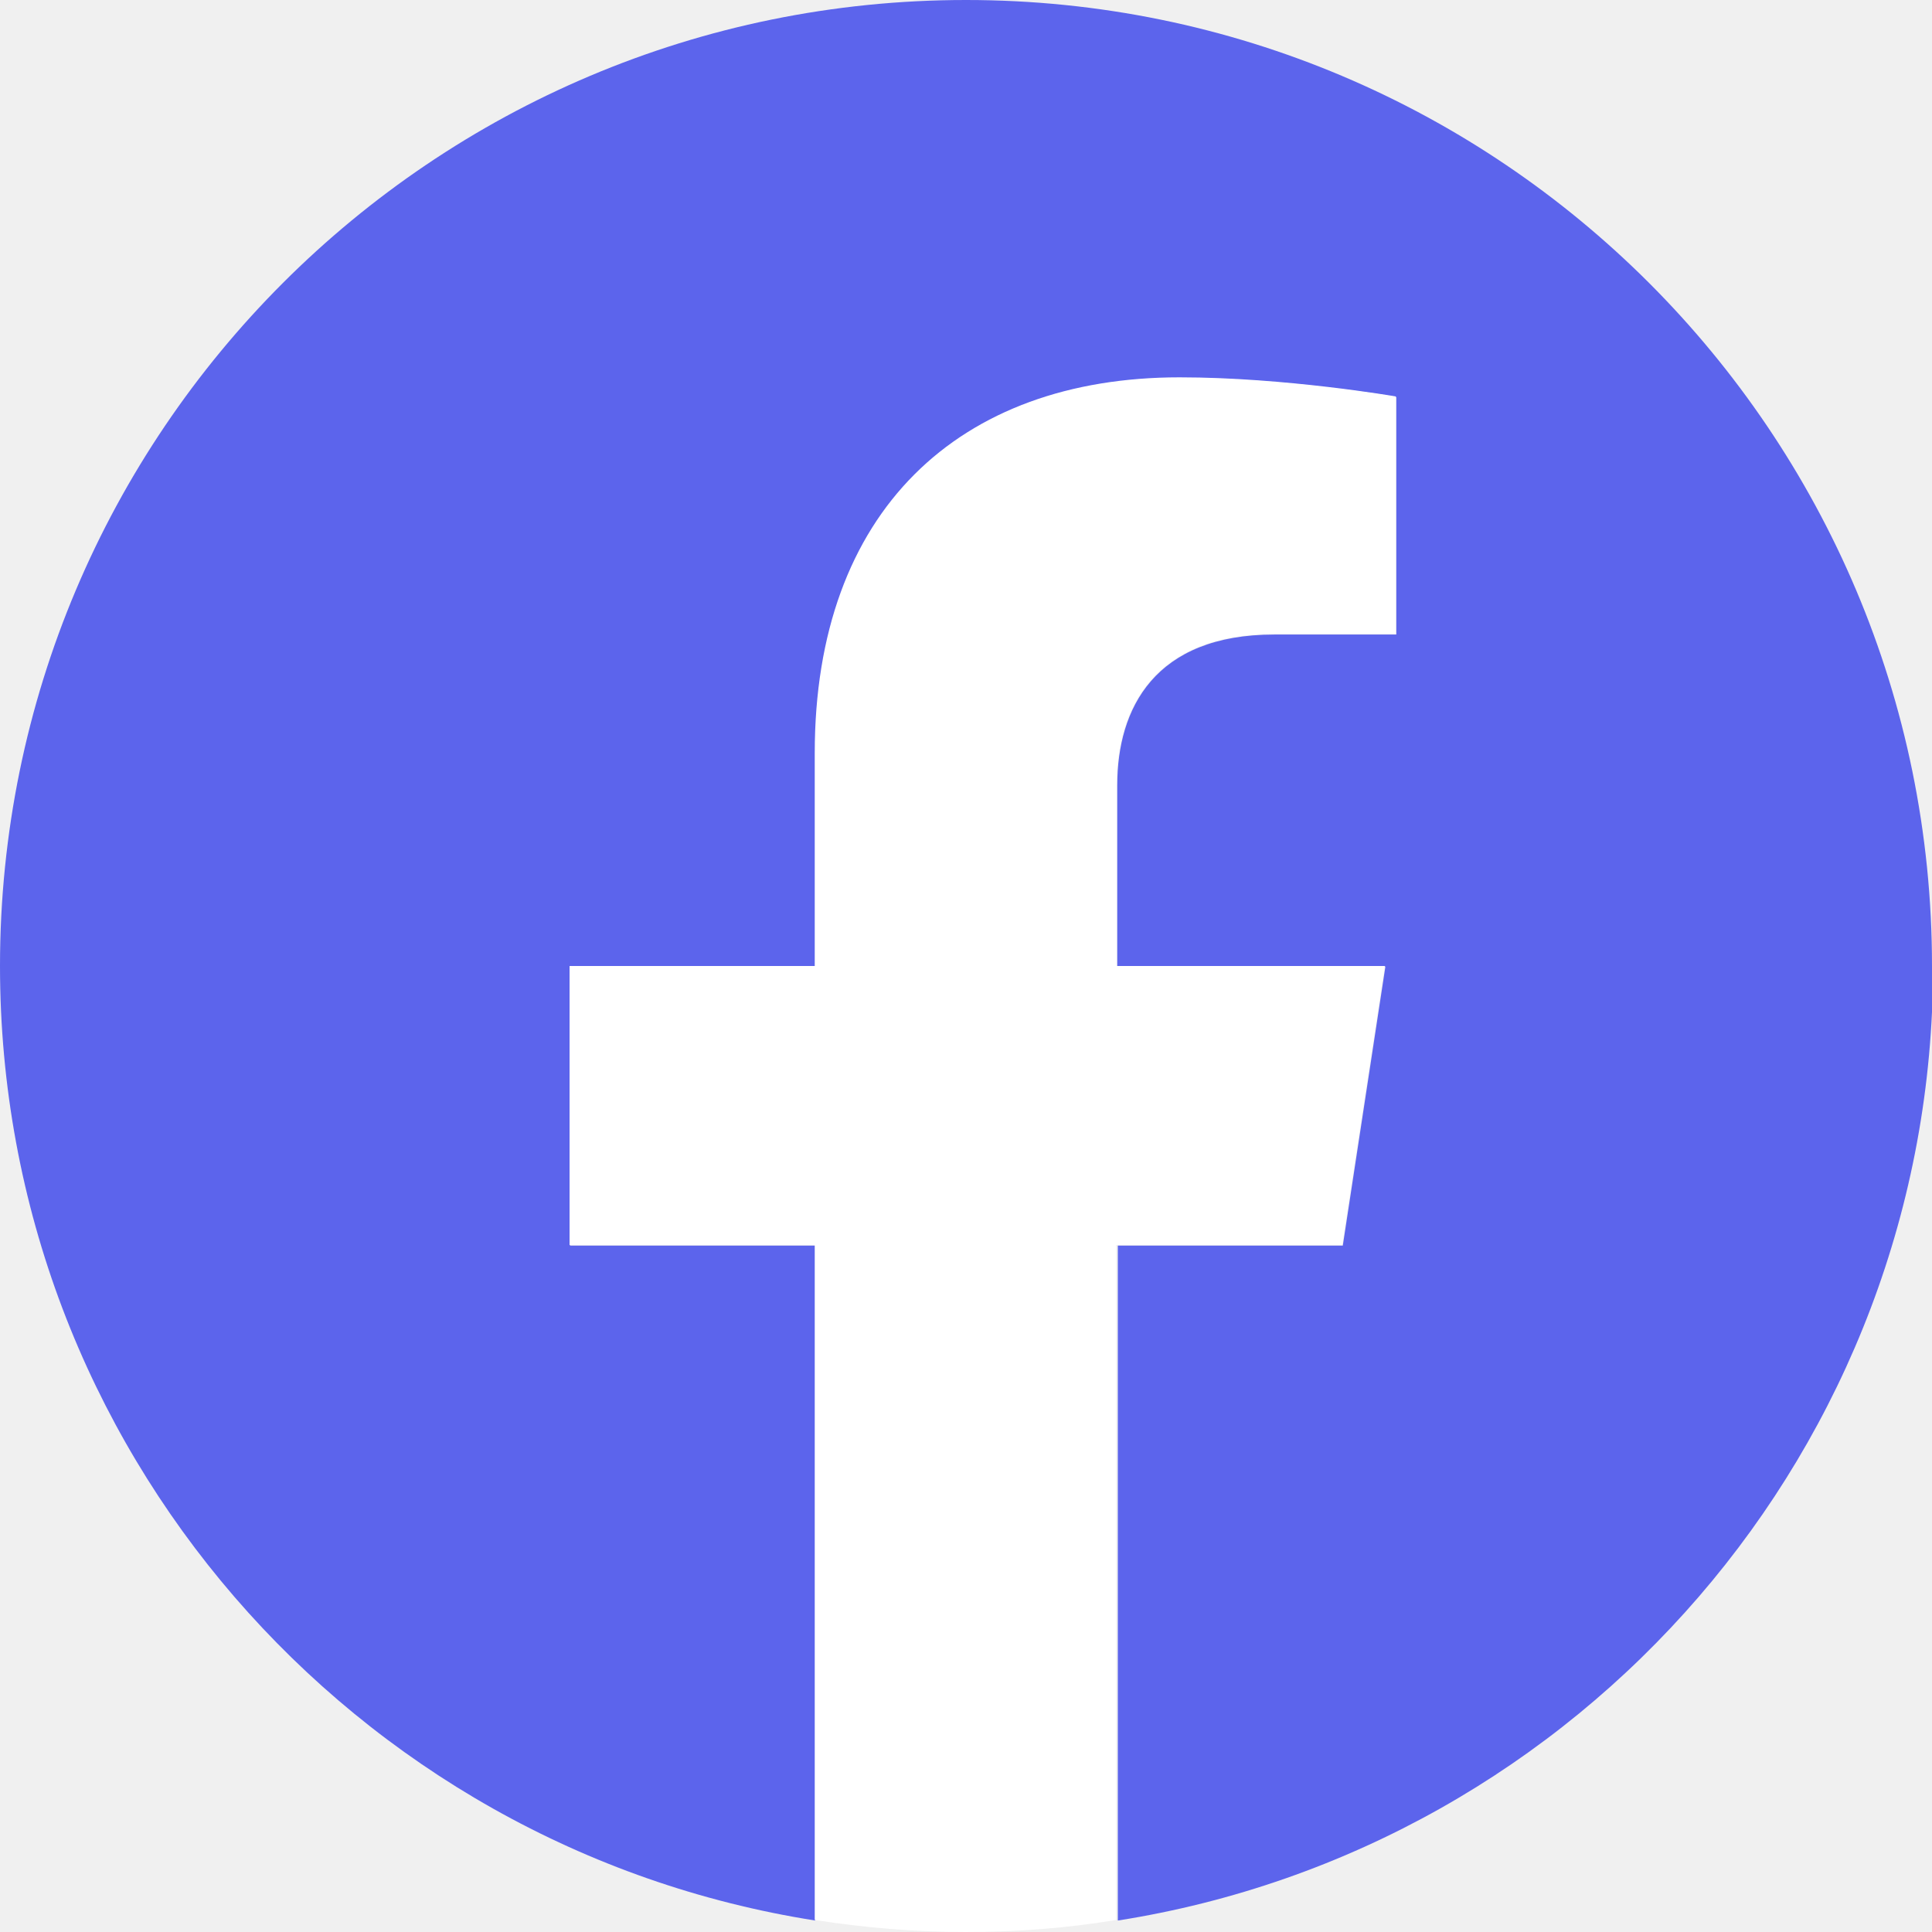
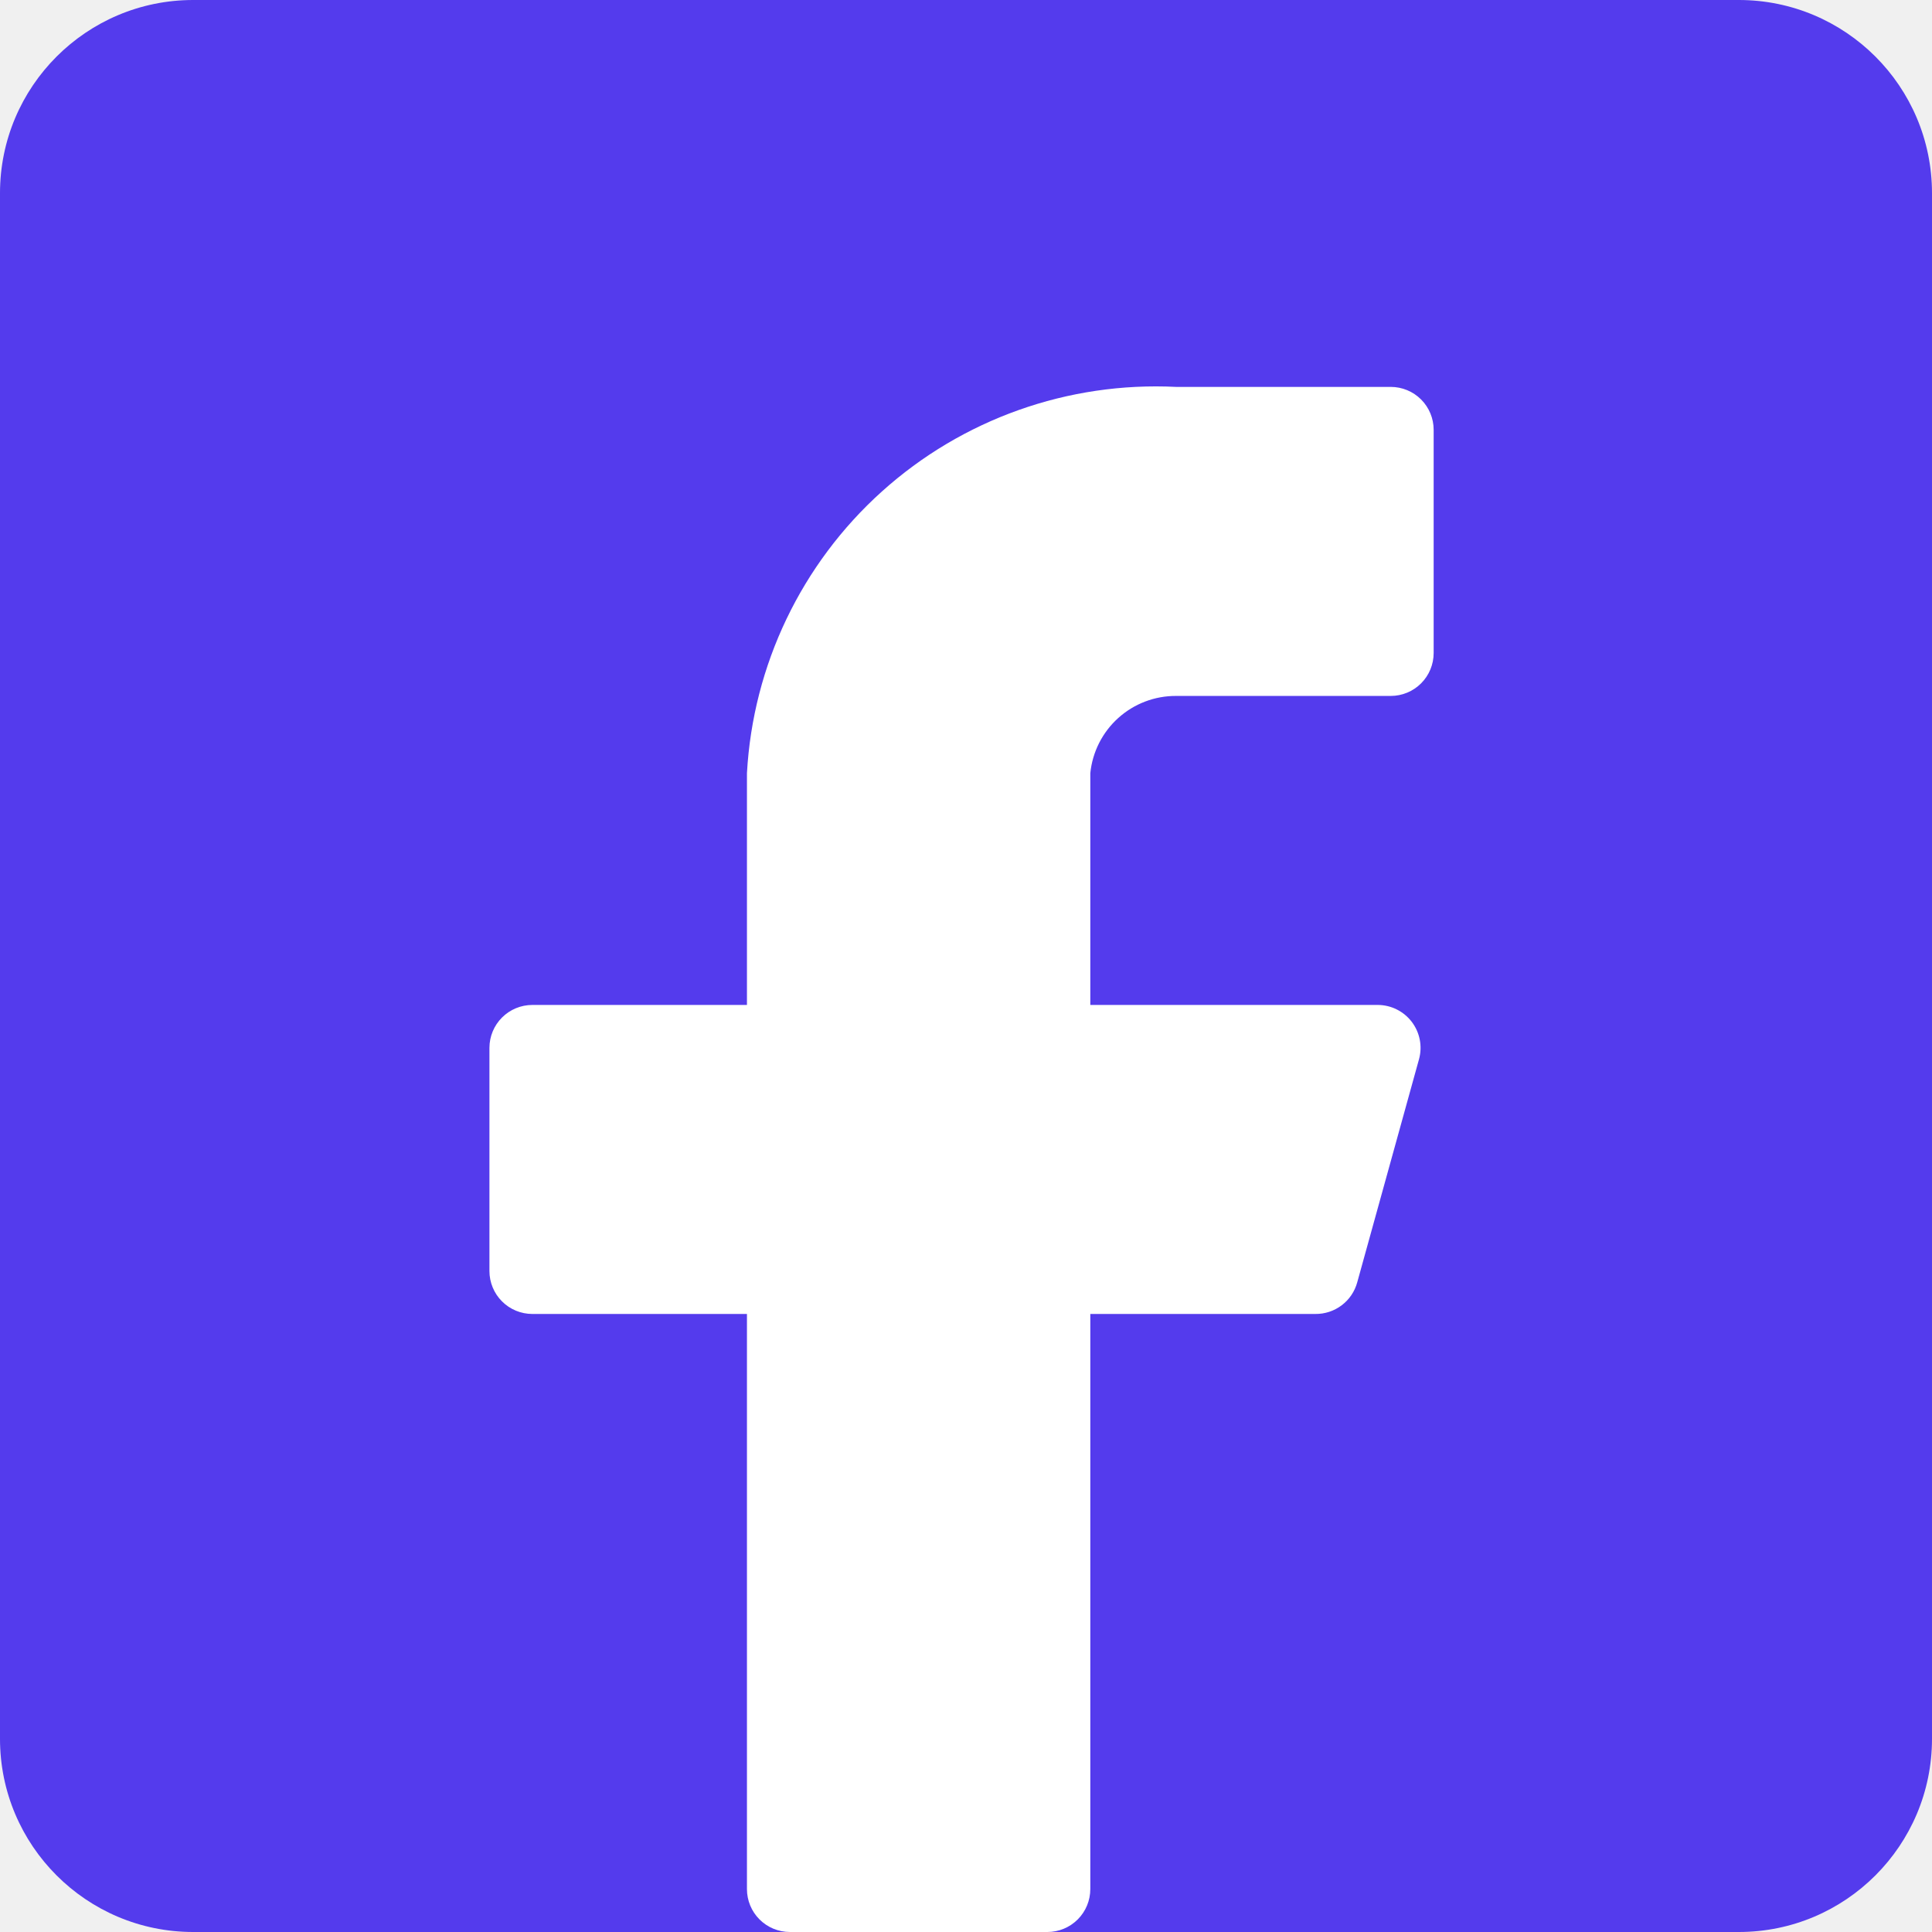
- <svg xmlns="http://www.w3.org/2000/svg" width="62" height="62" viewBox="0 0 62 62" fill="none">
-   <g clip-path="url(#clip0_20_332)">
-     <path d="M62 31C62 13.879 48.121 0 31 0C13.879 0 0 13.879 0 31C0 46.474 11.338 59.301 26.163 61.632V39.972H18.295V31.017H26.163V24.183C26.163 16.42 30.79 12.127 37.869 12.127C41.269 12.127 44.809 12.74 44.809 12.74V20.363H40.901C37.046 20.363 35.854 22.746 35.854 25.2V31.017H44.459L43.092 39.972H35.872V61.632C50.697 59.301 62.035 46.474 62.035 31H62Z" fill="#5c64ec" />
-     <path d="M43.074 39.955L44.441 31H35.837V25.182C35.837 22.729 37.046 20.345 40.884 20.345H44.791V12.722C44.791 12.722 41.252 12.109 37.852 12.109C30.772 12.109 26.146 16.402 26.146 24.166V31H18.278V39.955H26.146V61.614C27.723 61.86 29.335 62 30.983 62C32.63 62 34.242 61.877 35.819 61.614V39.955H43.039H43.074Z" fill="white" />
-   </g>
-   <defs>
-     <clipPath id="clip0_20_332">
-       <rect width="62" height="62" fill="white" />
-     </clipPath>
-   </defs>
+ <svg xmlns="http://www.w3.org/2000/svg" width="150" height="150" viewBox="0 0 150 150" fill="none">
+   <rect width="150" height="150" rx="15" fill="#543BED" />
+   <path d="M111.309 33.372C111.309 32.488 110.958 31.64 110.333 31.015C109.708 30.39 108.861 30.039 107.977 30.039H91.316C82.926 29.622 74.712 32.541 68.468 38.161C62.224 43.78 58.459 51.642 57.993 60.03V78.024H41.332C40.449 78.024 39.601 78.375 38.976 79C38.351 79.625 38 80.472 38 81.356V98.683C38 99.567 38.351 100.415 38.976 101.04C39.601 101.665 40.449 102.016 41.332 102.016H57.993V146.668C57.993 147.552 58.344 148.399 58.969 149.024C59.594 149.649 60.442 150 61.326 150H81.319C82.203 150 83.05 149.649 83.675 149.024C84.3 148.399 84.651 147.552 84.651 146.668V102.016H102.112C102.853 102.026 103.577 101.79 104.168 101.343C104.76 100.897 105.185 100.266 105.378 99.55L110.176 82.222C110.309 81.73 110.327 81.214 110.228 80.713C110.13 80.213 109.918 79.742 109.609 79.336C109.3 78.931 108.902 78.602 108.446 78.374C107.99 78.146 107.487 78.026 106.977 78.024H84.651V60.03C84.817 58.38 85.592 56.851 86.824 55.742C88.056 54.633 89.658 54.023 91.316 54.032H107.977C108.861 54.032 109.708 53.68 110.333 53.056C110.958 52.431 111.309 51.583 111.309 50.699V33.372Z" fill="white" />
</svg>
